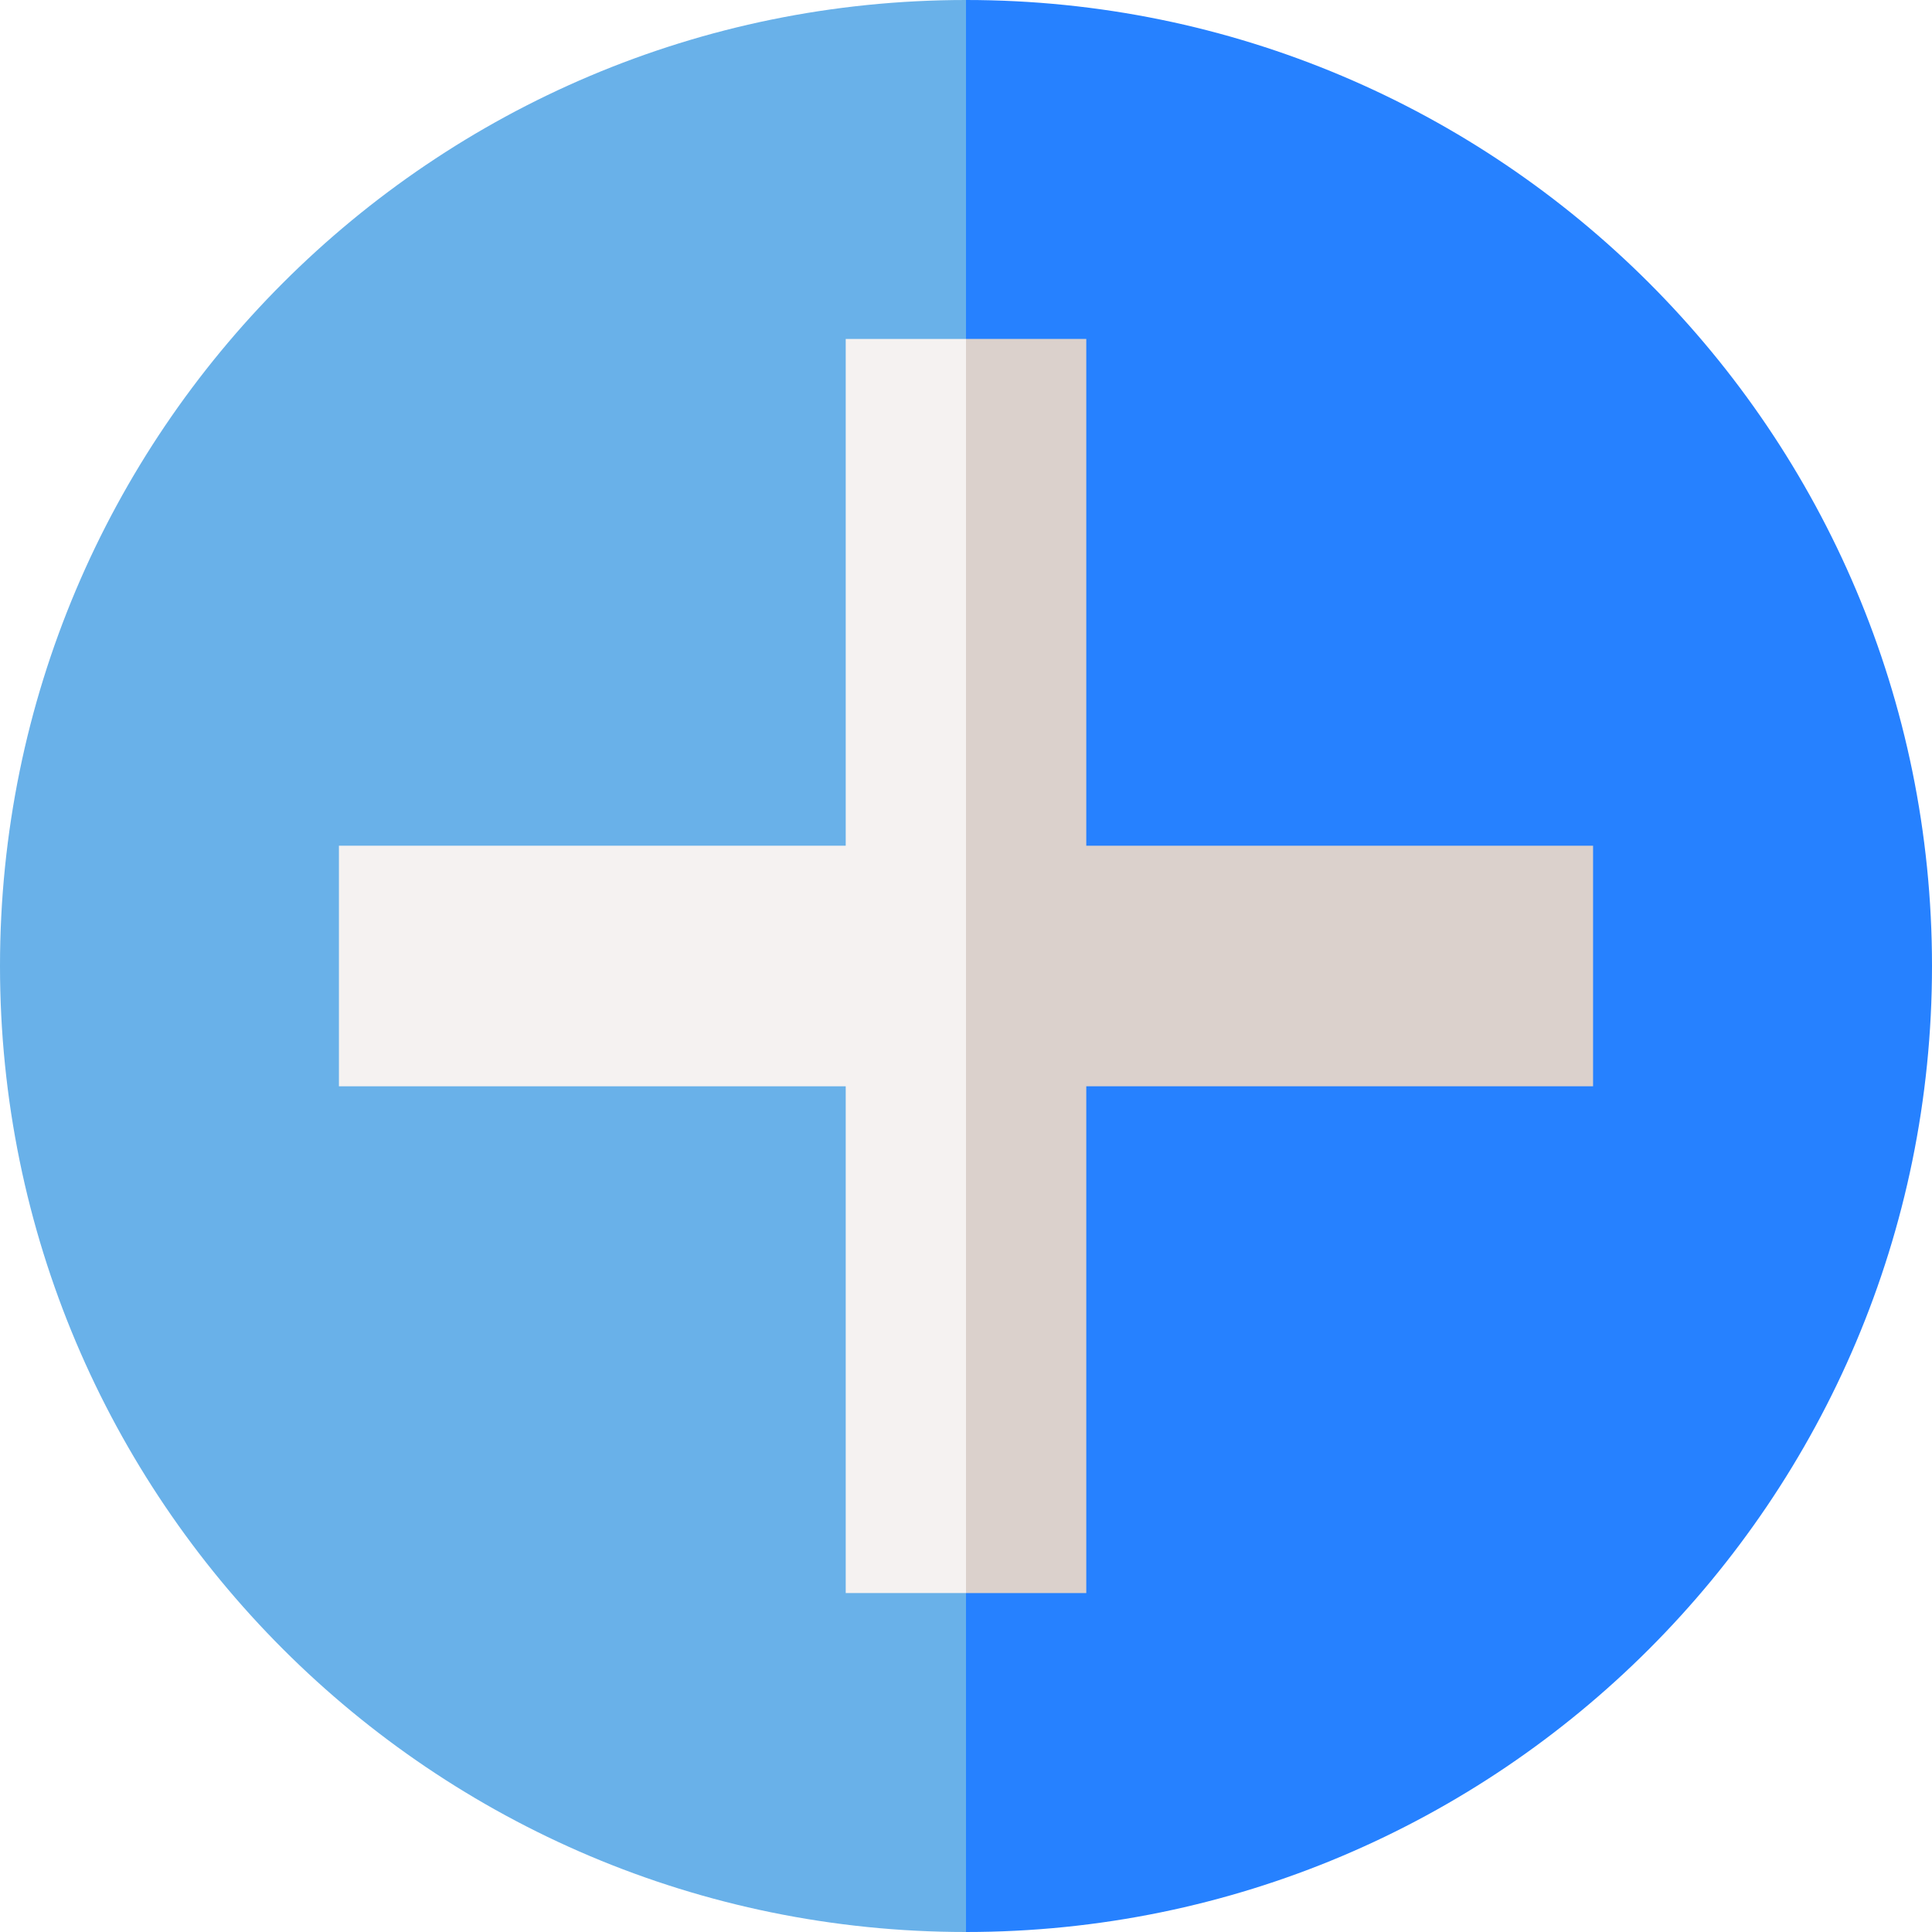
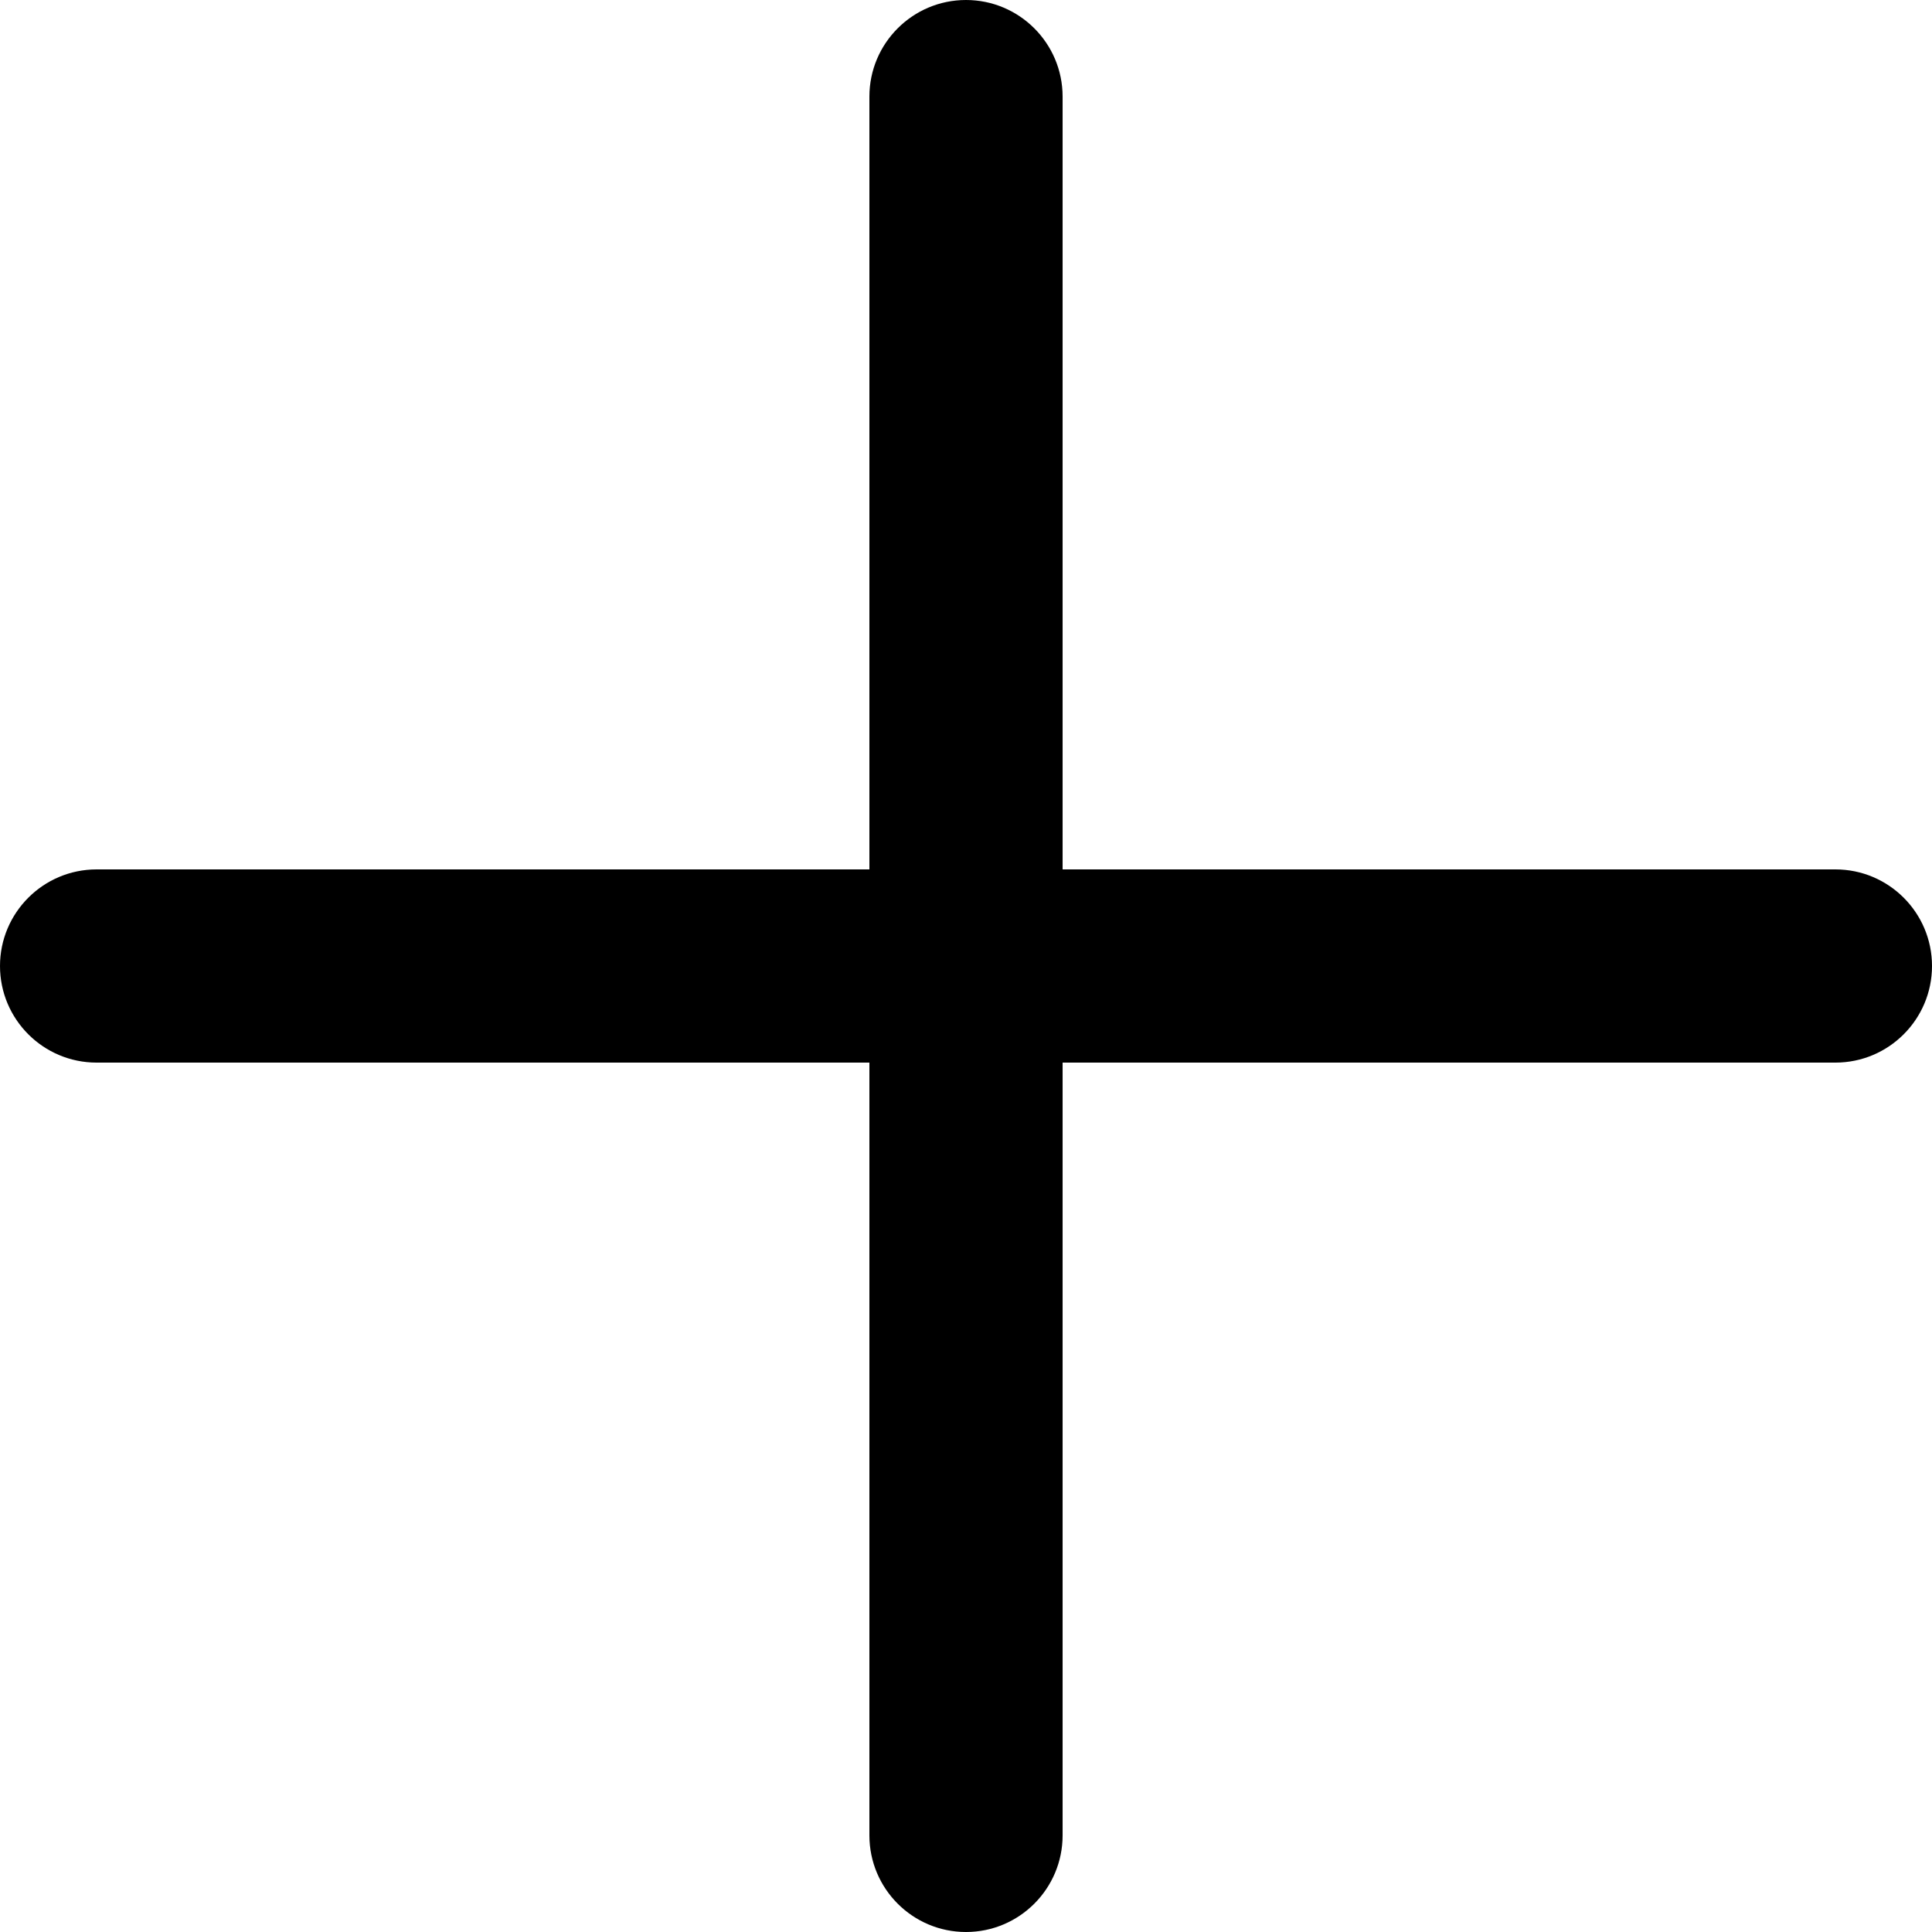
- <svg xmlns="http://www.w3.org/2000/svg" id="Capa_1" enable-background="new 0 0 512 512" height="512" viewBox="0 0 512 512" width="512">
-   <g>
-     <path d="m462 256-206 256c-141.385 0-256-114.615-256-256s114.615-256 256-256z" fill="#69b1e9" />
-     <g>
-       <path d="m256 0c141.385 0 256 114.615 256 256s-114.615 256-256 256z" fill="#2681ff" />
-       <path d="m256 89.819h-31.875v134.306h-134.306v63.75h134.306v134.306h31.875l21.875-164.306z" fill="#f5f2f1" />
-       <path d="m287.875 89.819h-31.875v332.362h31.875v-134.306h134.306v-63.75h-134.306z" fill="#dbd1cc" />
-     </g>
-   </g>
+ <svg xmlns="http://www.w3.org/2000/svg" height="426.667pt" viewBox="0 0 426.667 426.667" width="426.667pt">
+   <path d="m405.332 192h-170.664v-170.668c0-11.773-9.559-21.332-21.336-21.332-11.773 0-21.332 9.559-21.332 21.332v170.668h-170.668c-11.773 0-21.332 9.559-21.332 21.332 0 11.777 9.559 21.336 21.332 21.336h170.668v170.664c0 11.777 9.559 21.336 21.332 21.336 11.777 0 21.336-9.559 21.336-21.336v-170.664h170.664c11.777 0 21.336-9.559 21.336-21.336 0-11.773-9.559-21.332-21.336-21.332zm0 0" />
</svg>
